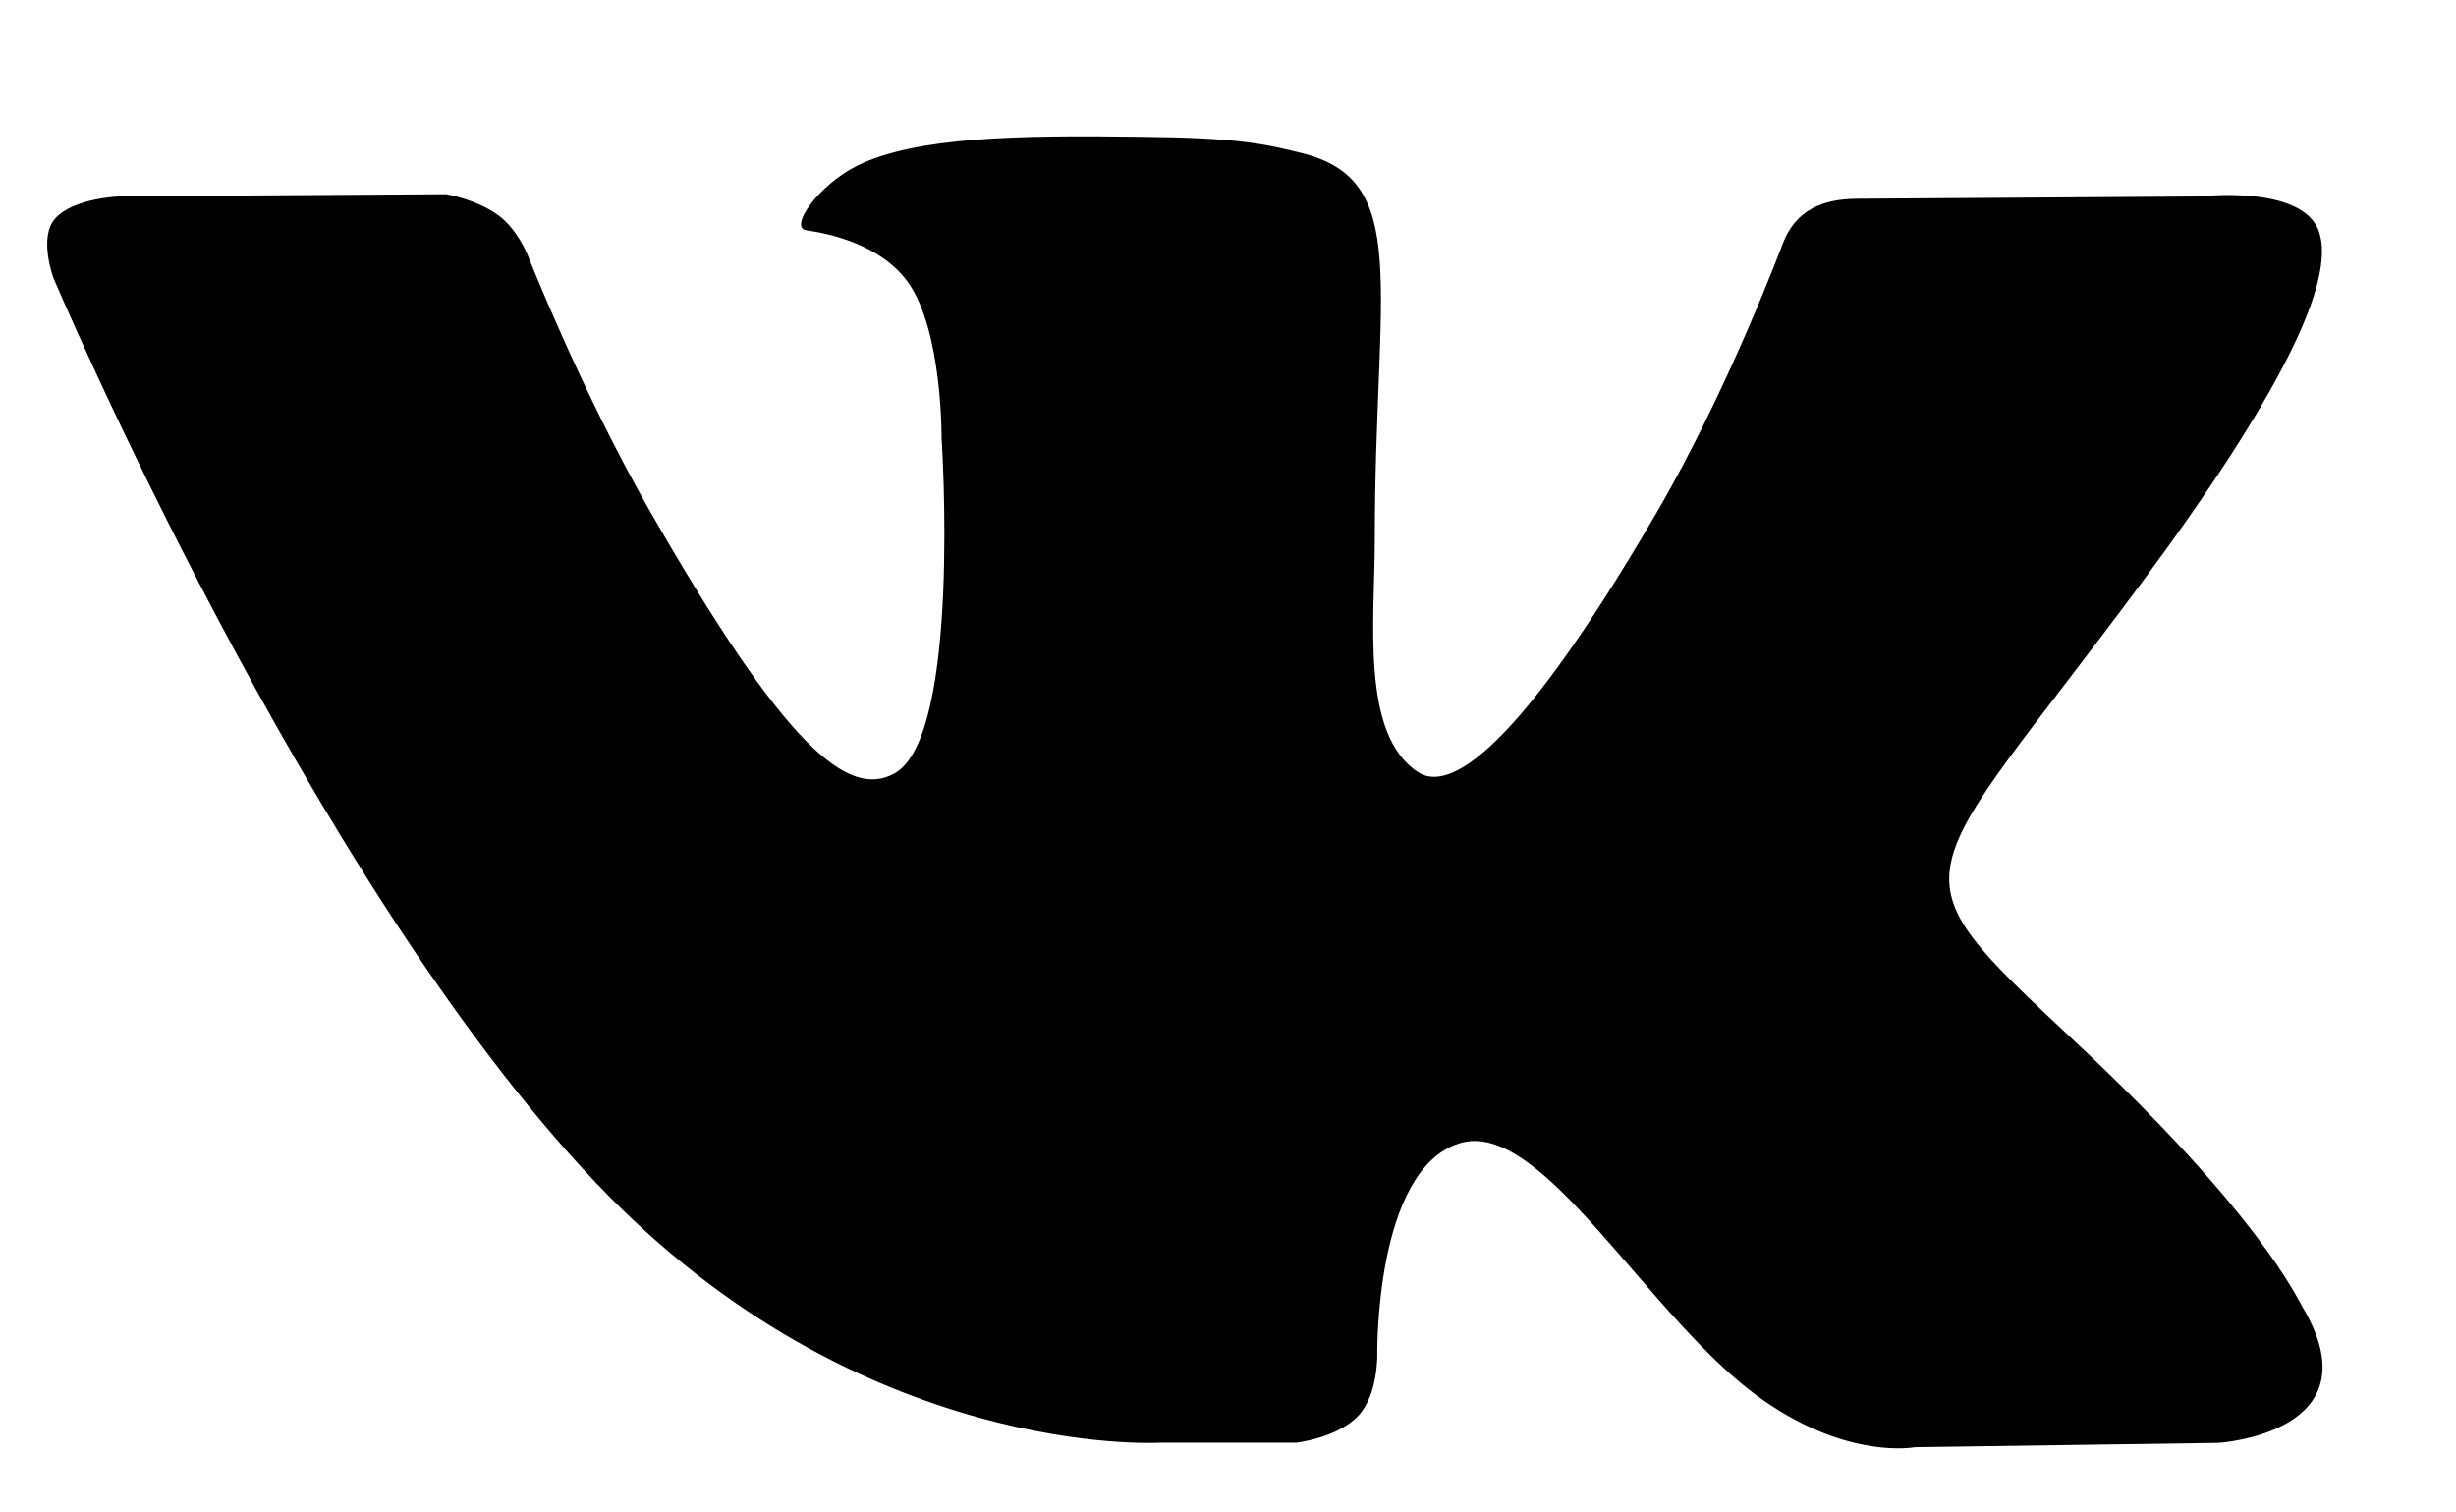
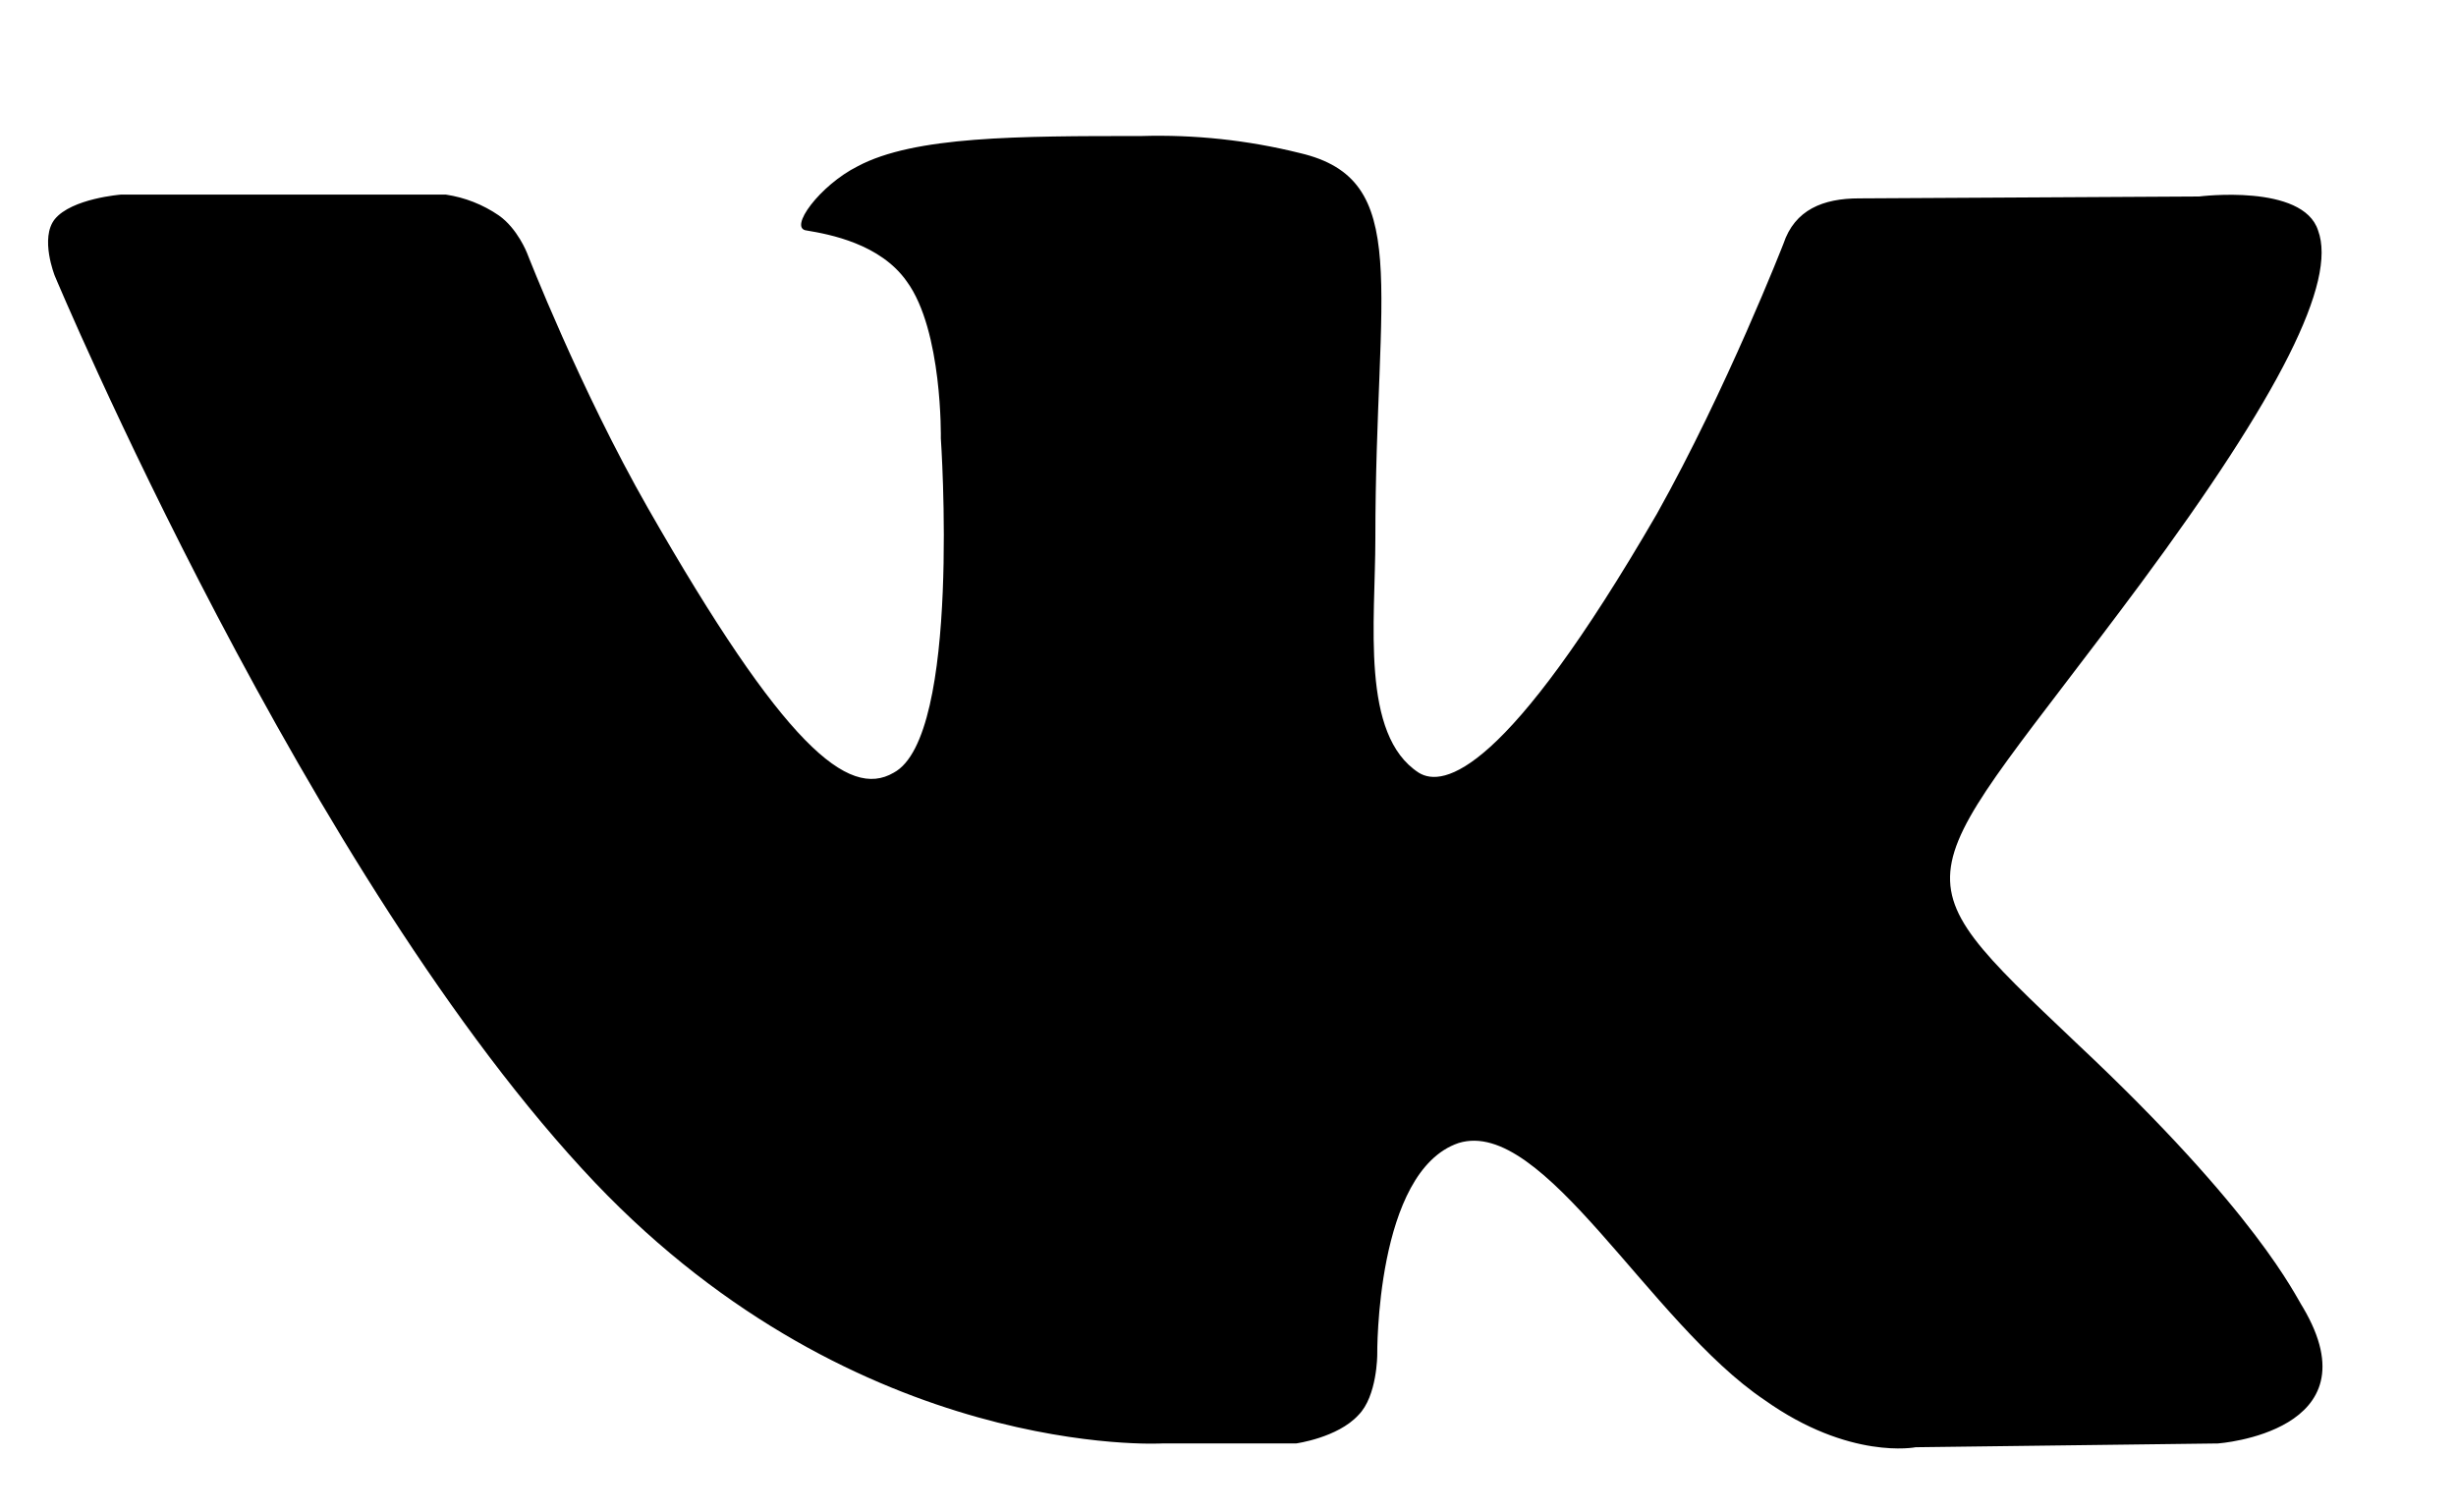
- <svg xmlns="http://www.w3.org/2000/svg" width="13" height="8" viewBox="0 0 13 8" fill="none">
-   <path d="M7.723 6.052C8.165 5.909 8.732 6.996 9.336 7.413C9.788 7.728 10.135 7.66 10.135 7.66L11.743 7.637C11.743 7.637 12.584 7.585 12.187 6.917C12.154 6.862 11.954 6.422 10.989 5.518C9.981 4.572 10.118 4.725 11.332 3.09C12.071 2.093 12.367 1.484 12.274 1.224C12.186 0.975 11.642 1.04 11.642 1.04L9.831 1.052C9.654 1.053 9.505 1.107 9.436 1.291C9.435 1.293 9.149 2.062 8.767 2.716C7.961 4.1 7.639 4.174 7.506 4.087C7.2 3.887 7.277 3.283 7.277 2.854C7.277 1.512 7.477 0.953 6.886 0.809C6.688 0.76 6.543 0.729 6.039 0.724C5.394 0.715 4.847 0.724 4.537 0.877C4.331 0.98 4.173 1.206 4.269 1.219C4.389 1.236 4.659 1.293 4.804 1.491C4.989 1.746 4.984 2.319 4.984 2.319C4.984 2.319 5.09 3.899 4.734 4.094C4.489 4.229 4.155 3.955 3.436 2.698C3.069 2.055 2.791 1.345 2.791 1.345C2.791 1.345 2.737 1.213 2.64 1.141C2.524 1.055 2.362 1.028 2.362 1.028L0.643 1.039C0.643 1.039 0.384 1.046 0.289 1.16C0.205 1.261 0.282 1.469 0.282 1.469C0.282 1.469 1.629 4.656 3.155 6.261C4.553 7.734 6.142 7.636 6.142 7.636H6.862C6.862 7.636 7.08 7.611 7.191 7.492C7.294 7.381 7.29 7.172 7.29 7.172C7.29 7.172 7.275 6.195 7.723 6.052Z" fill="currentColor" />
+ <svg xmlns="http://www.w3.org/2000/svg" viewBox="0 0 13 8" fill="none">
+   <path d="M7.72 6.05c.45-.14 1.01.95 1.62 1.36.45.32.8.25.8.25l1.6-.02s.84-.06.45-.72c-.04-.06-.24-.5-1.2-1.4-1-.95-.87-.8.34-2.43.74-1 1.04-1.6.94-1.87-.08-.25-.63-.18-.63-.18l-1.8.01c-.19 0-.34.06-.4.24 0 0-.3.77-.67 1.43-.8 1.38-1.13 1.45-1.26 1.37-.31-.2-.23-.8-.23-1.24 0-1.34.2-1.9-.4-2.04a3.1 3.1 0 0 0-.84-.09c-.65 0-1.2 0-1.5.16-.2.1-.37.33-.27.34.12.02.39.07.53.27.19.26.18.83.18.83s.11 1.58-.25 1.77c-.24.14-.58-.14-1.3-1.4-.36-.63-.64-1.35-.64-1.35s-.05-.13-.15-.2a.67.67 0 0 0-.28-.11h-1.72s-.26.02-.35.13c-.08.1 0 .3 0 .3s1.34 3.2 2.86 4.8c1.4 1.47 3 1.38 3 1.38h.71s.22-.03.33-.15c.1-.1.1-.32.1-.32s-.01-.97.43-1.12Z" fill="currentColor" />
</svg>
